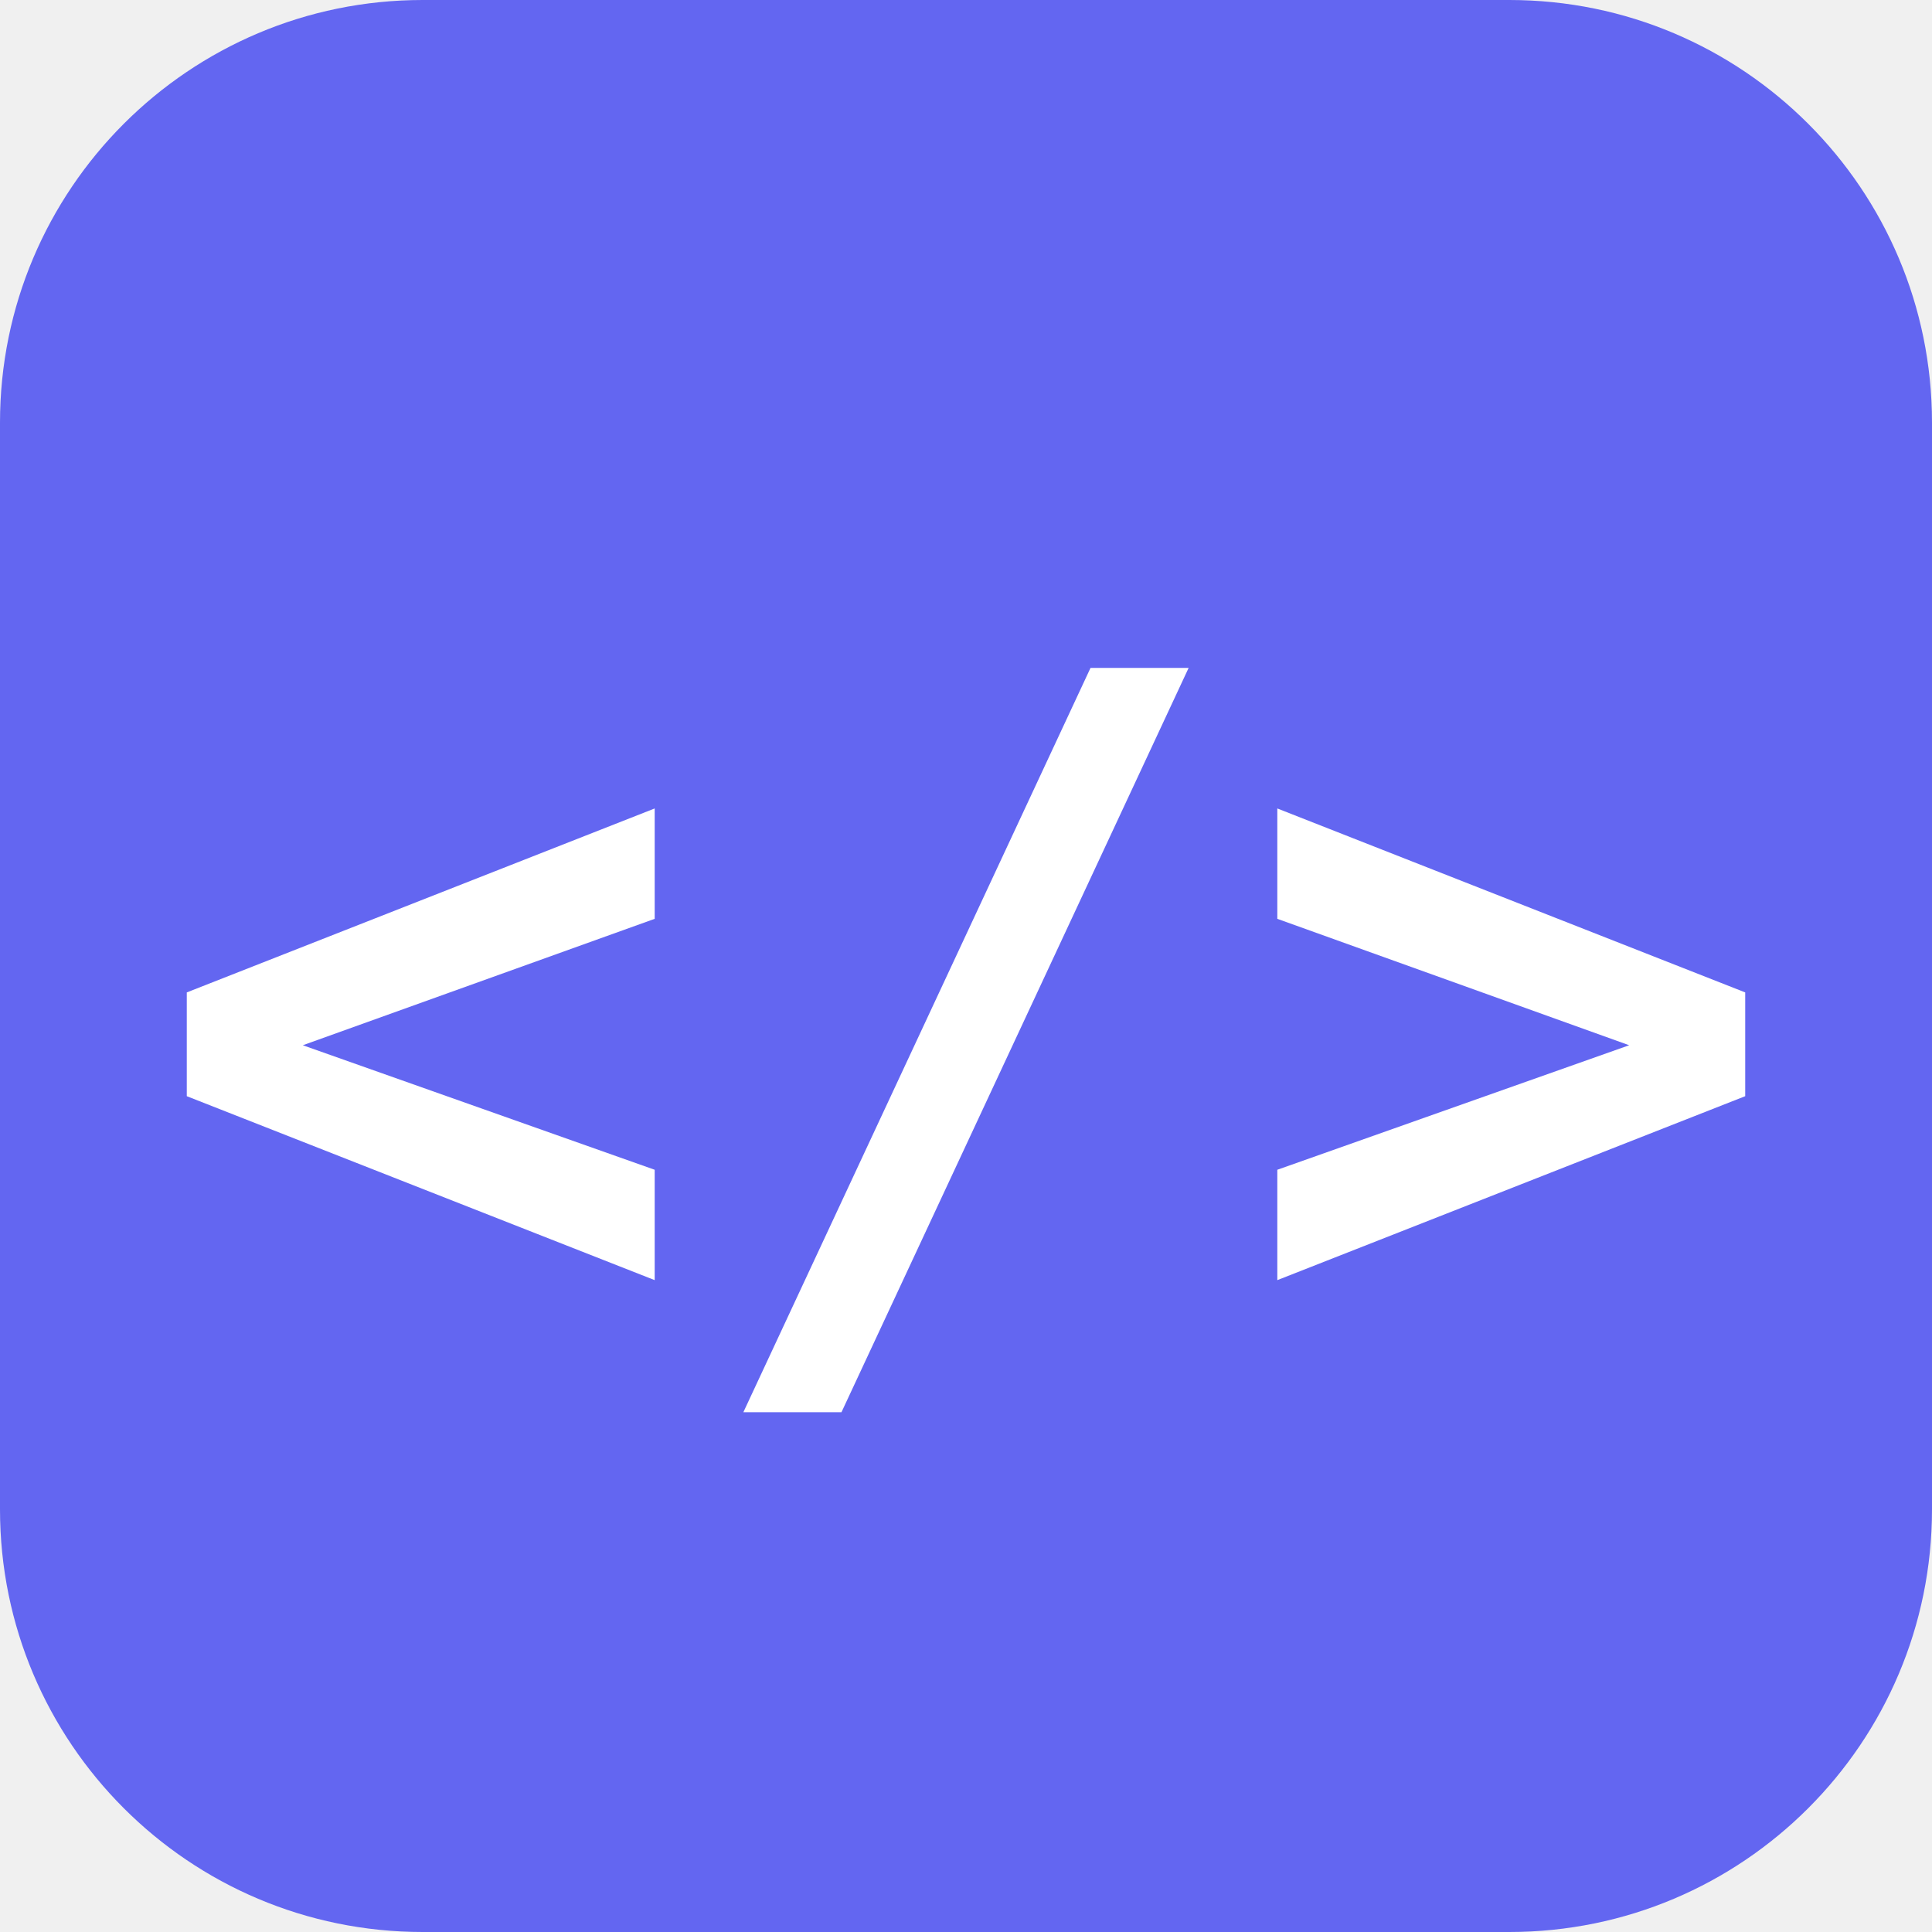
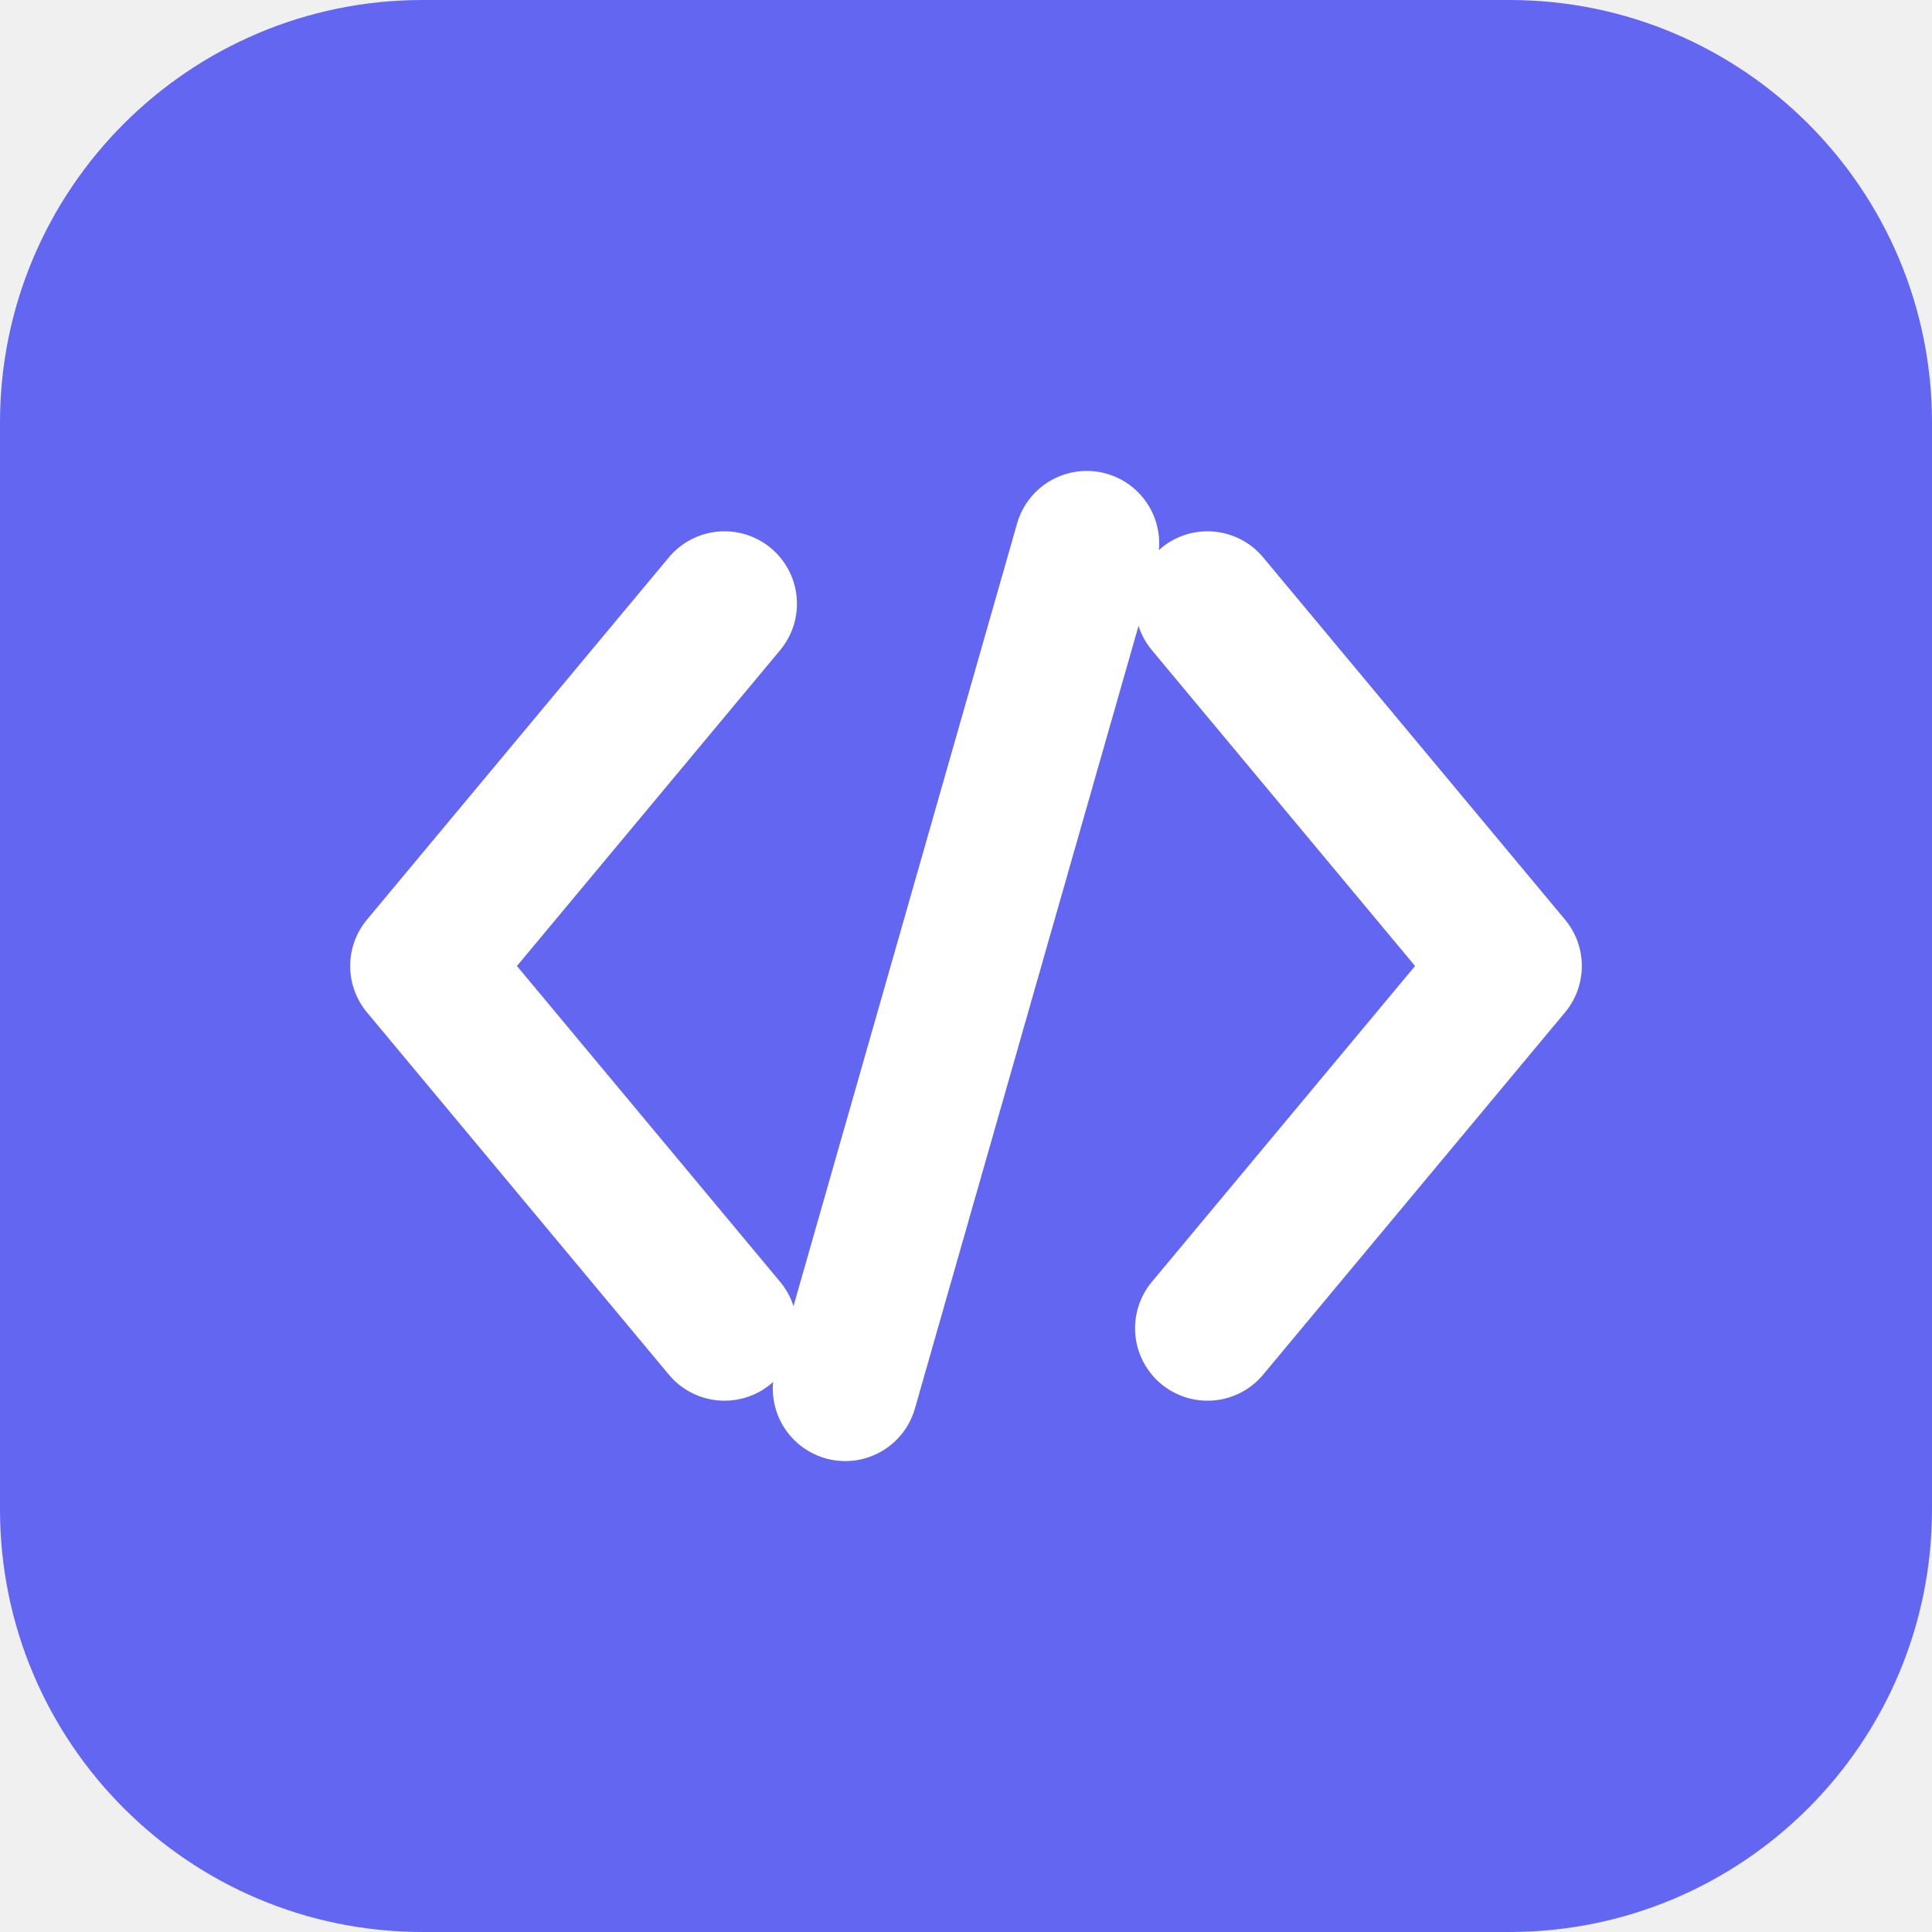
<svg xmlns="http://www.w3.org/2000/svg" viewBox="0 0 32 32">
  <rect width="32" height="32" rx="7" fill="#6366f1" />
-   <text x="16" y="22" font-family="monospace" font-size="15" font-weight="700" fill="#fff" text-anchor="middle">&lt;/&gt;</text>
+   <g fill="none" stroke="#fff" stroke-width="2.4" stroke-linecap="round" stroke-linejoin="round">
+     <polyline points="12,10 7,16 12,22" />
+     <line x1="18" y1="9" x2="14" y2="23" />
+     <polyline points="20,10 25,16 20,22" />
+   </g>
</svg>
